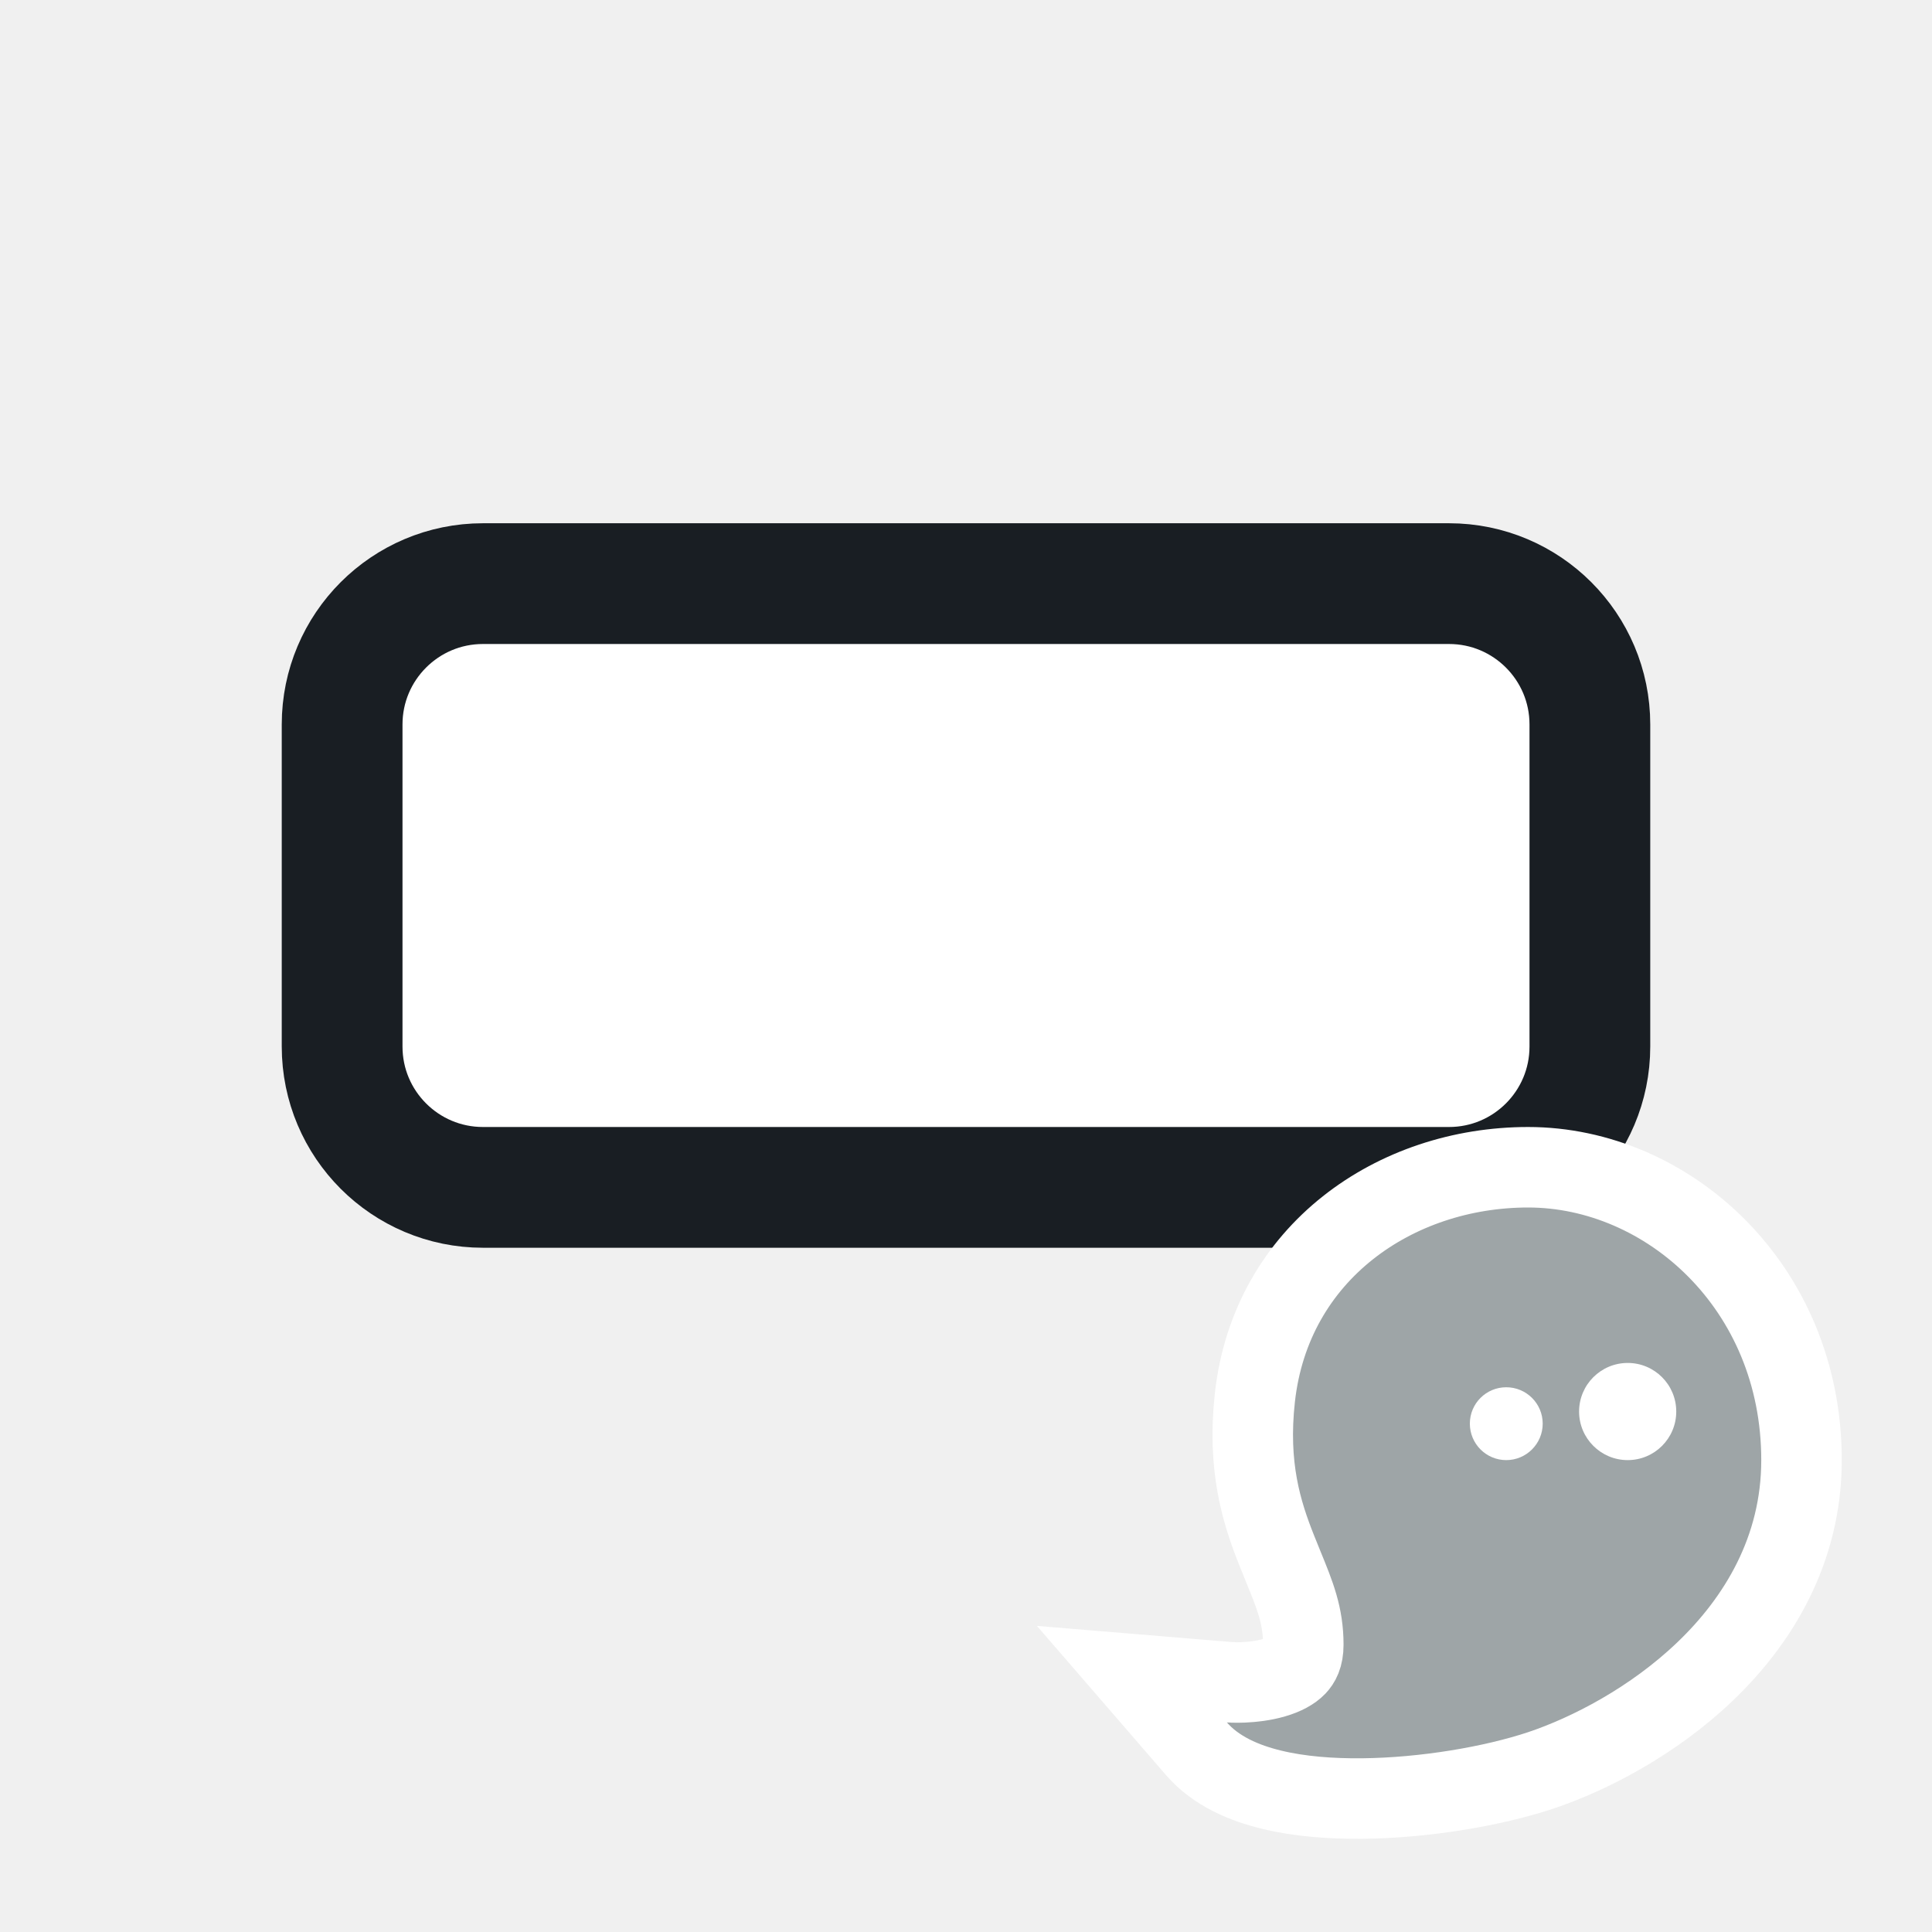
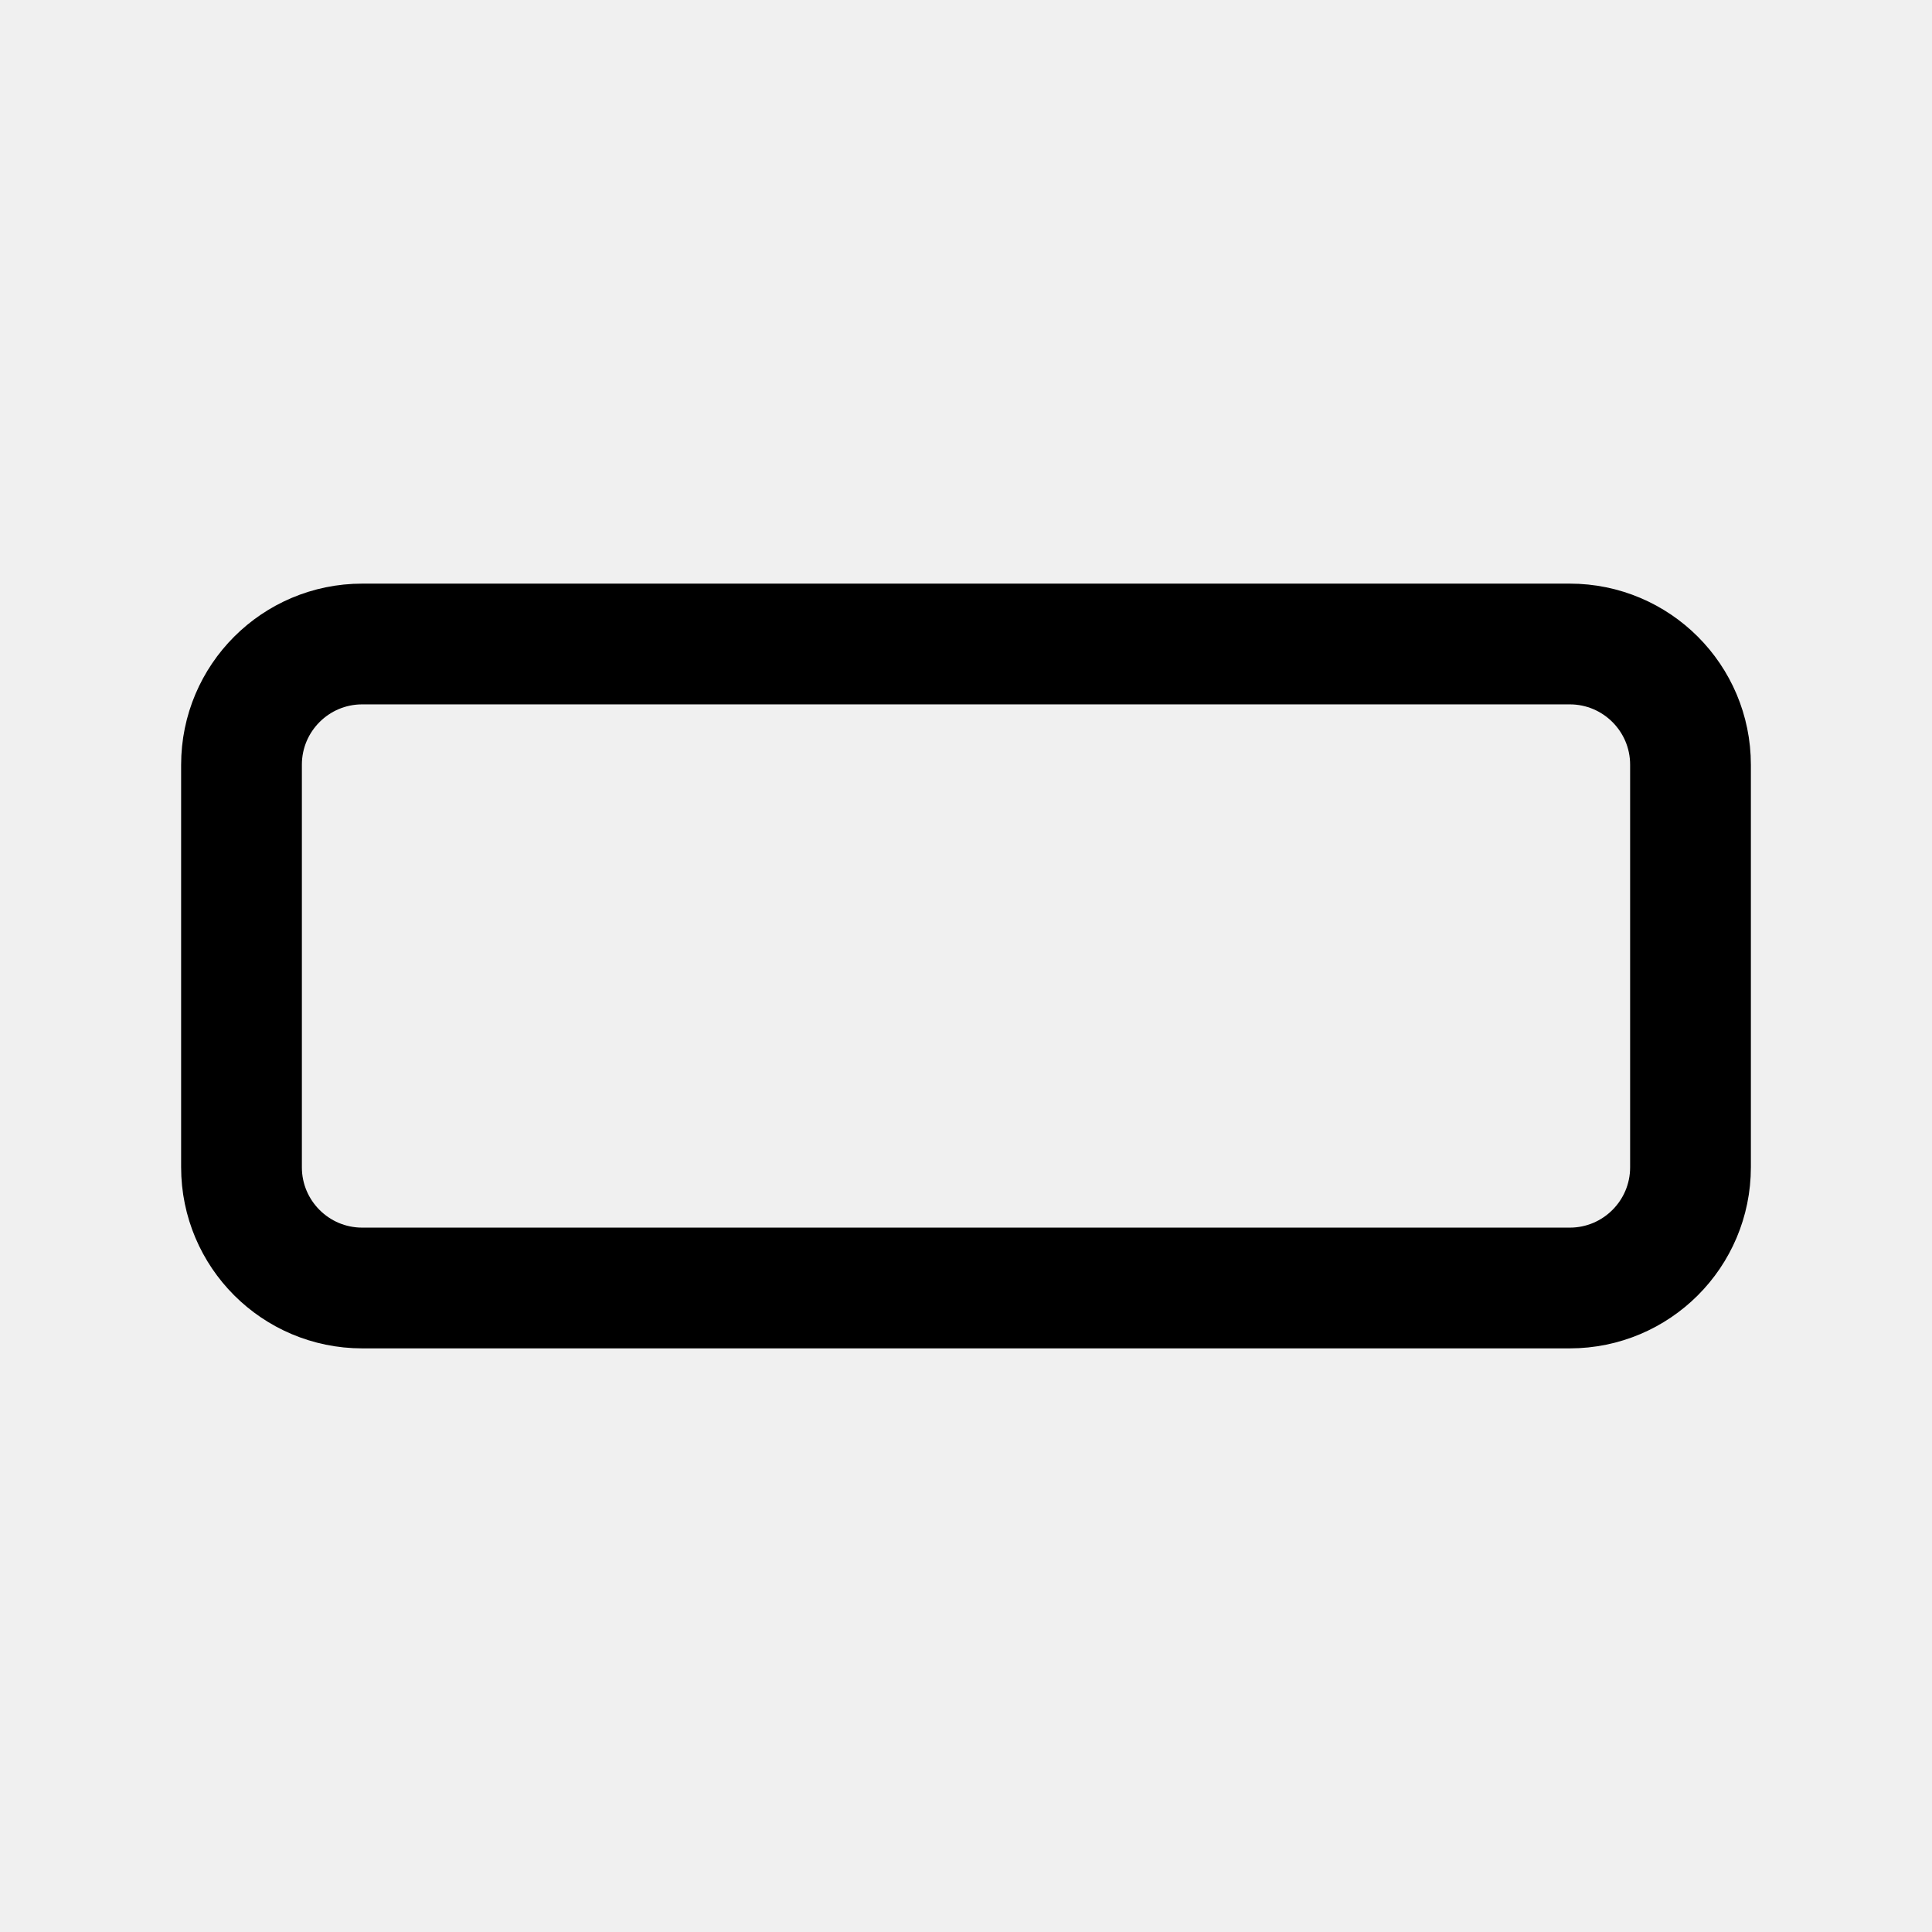
<svg xmlns="http://www.w3.org/2000/svg" width="24" height="24" viewBox="0 0 24 24" fill="none">
-   <rect x="4.25" y="7.25" width="15.5" height="7.5" rx="1.75" fill="white" stroke="#191E23" stroke-width="1.5" />
-   <path d="M15.281 20.898L14.061 20.797L14.863 21.724C15.106 22.005 15.463 22.152 15.799 22.233C16.145 22.317 16.537 22.346 16.926 22.342C17.701 22.334 18.545 22.19 19.141 21.992C19.741 21.791 20.534 21.384 21.184 20.761C21.84 20.133 22.379 19.256 22.379 18.138C22.379 15.979 20.712 14.5 18.983 14.5C17.333 14.5 15.79 15.556 15.589 17.358C15.493 18.218 15.671 18.787 15.861 19.263C15.888 19.331 15.914 19.395 15.939 19.456C16.087 19.817 16.19 20.069 16.19 20.431C16.19 20.579 16.145 20.649 16.103 20.694C16.049 20.75 15.957 20.803 15.825 20.841C15.696 20.879 15.558 20.894 15.447 20.899C15.393 20.901 15.348 20.901 15.319 20.9C15.304 20.899 15.293 20.899 15.287 20.898L15.281 20.898L15.281 20.898C15.281 20.898 15.281 20.898 15.281 20.898Z" fill="#9EA5A7" stroke="white" />
-   <path d="M19.164 17.685C19.164 17.935 18.961 18.138 18.711 18.138C18.461 18.138 18.259 17.935 18.259 17.685C18.259 17.435 18.461 17.233 18.711 17.233C18.961 17.233 19.164 17.435 19.164 17.685Z" fill="white" />
-   <path d="M20.823 17.535C20.823 17.868 20.553 18.138 20.22 18.138C19.887 18.138 19.616 17.868 19.616 17.535C19.616 17.201 19.887 16.931 20.22 16.931C20.553 16.931 20.823 17.201 20.823 17.535Z" fill="white" />
+   <rect x="3" y="8" width="18" height="8" rx="1.5" stroke="currentColor" fill="transparent" stroke-width="1.5" stroke-linecap="round" />
</svg>
